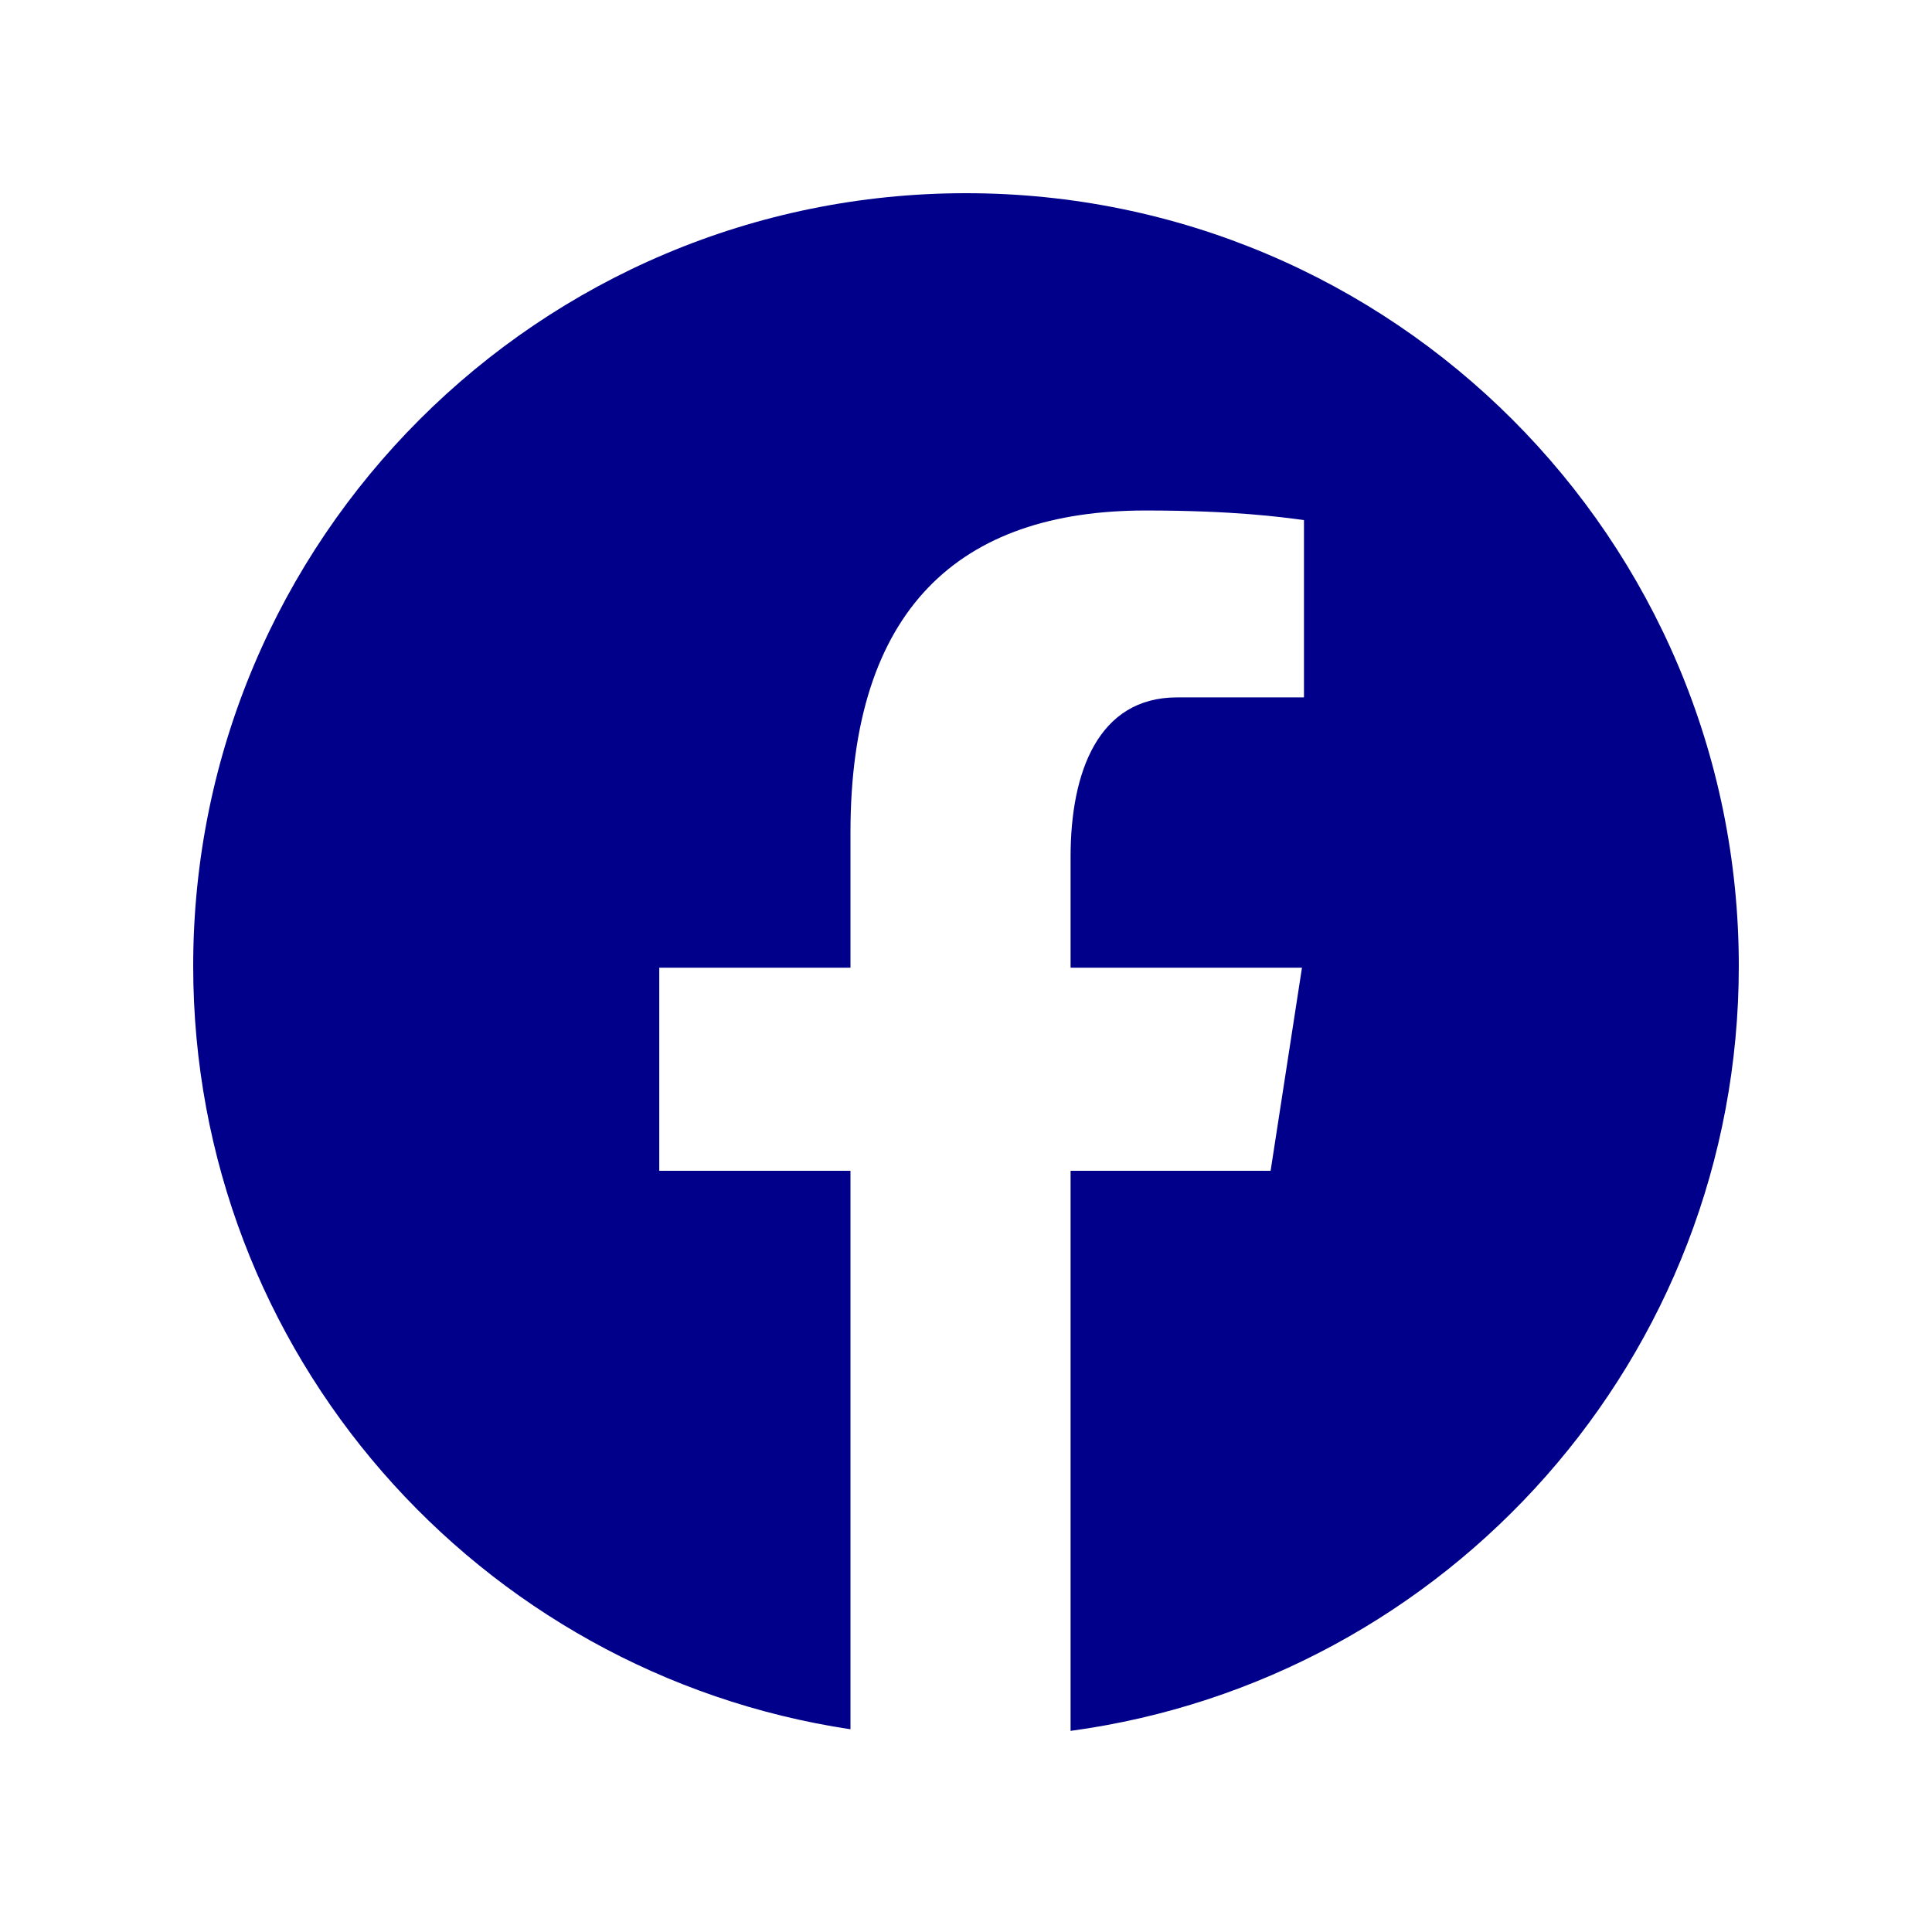
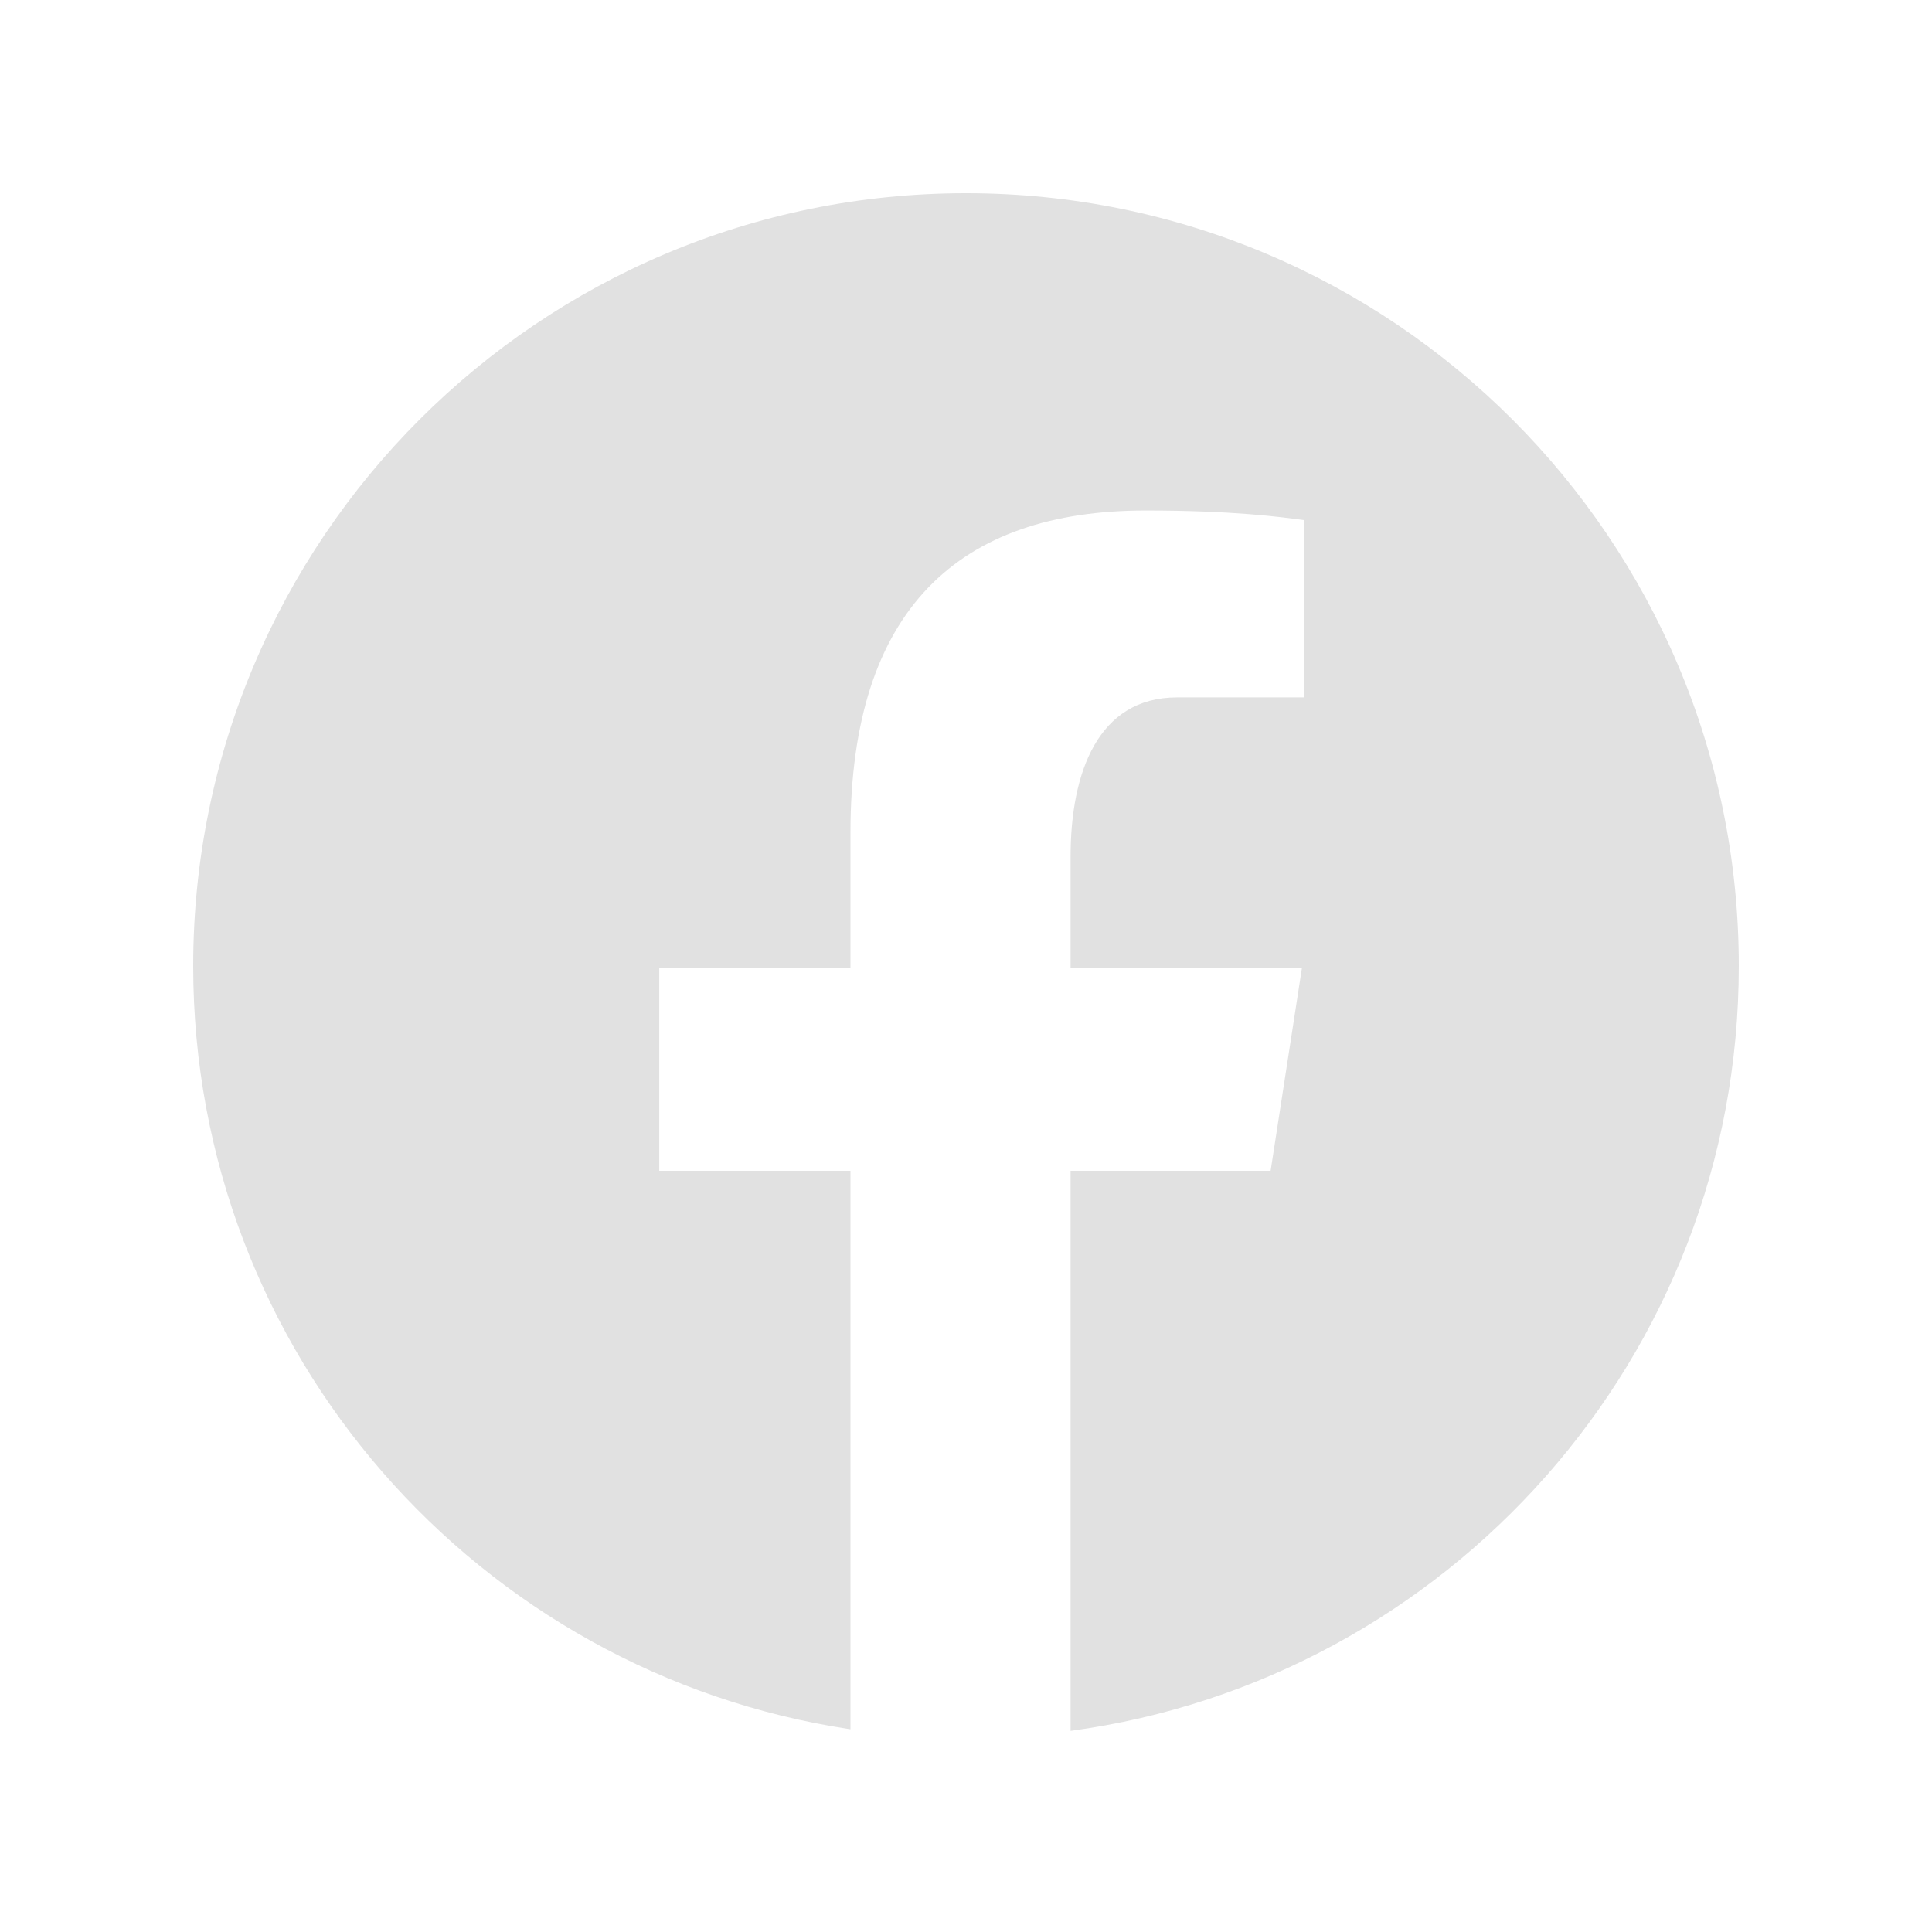
- <svg xmlns="http://www.w3.org/2000/svg" fill="#00008B" viewBox="0 0 30 30" width="30px" height="30px">
+ <svg xmlns="http://www.w3.org/2000/svg" fill="#e1e1e1" viewBox="0 0 30 30" width="35px" height="35px">
  <path d="M15,3C8.373,3,3,8.373,3,15c0,6.016,4.432,10.984,10.206,11.852V18.18h-2.969v-3.154h2.969v-2.099c0-3.475,1.693-5,4.581-5 c1.383,0,2.115,0.103,2.461,0.149v2.753h-1.97c-1.226,0-1.654,1.163-1.654,2.473v1.724h3.593L19.73,18.18h-3.106v8.697 C22.481,26.083,27,21.075,27,15C27,8.373,21.627,3,15,3z" />
</svg>
